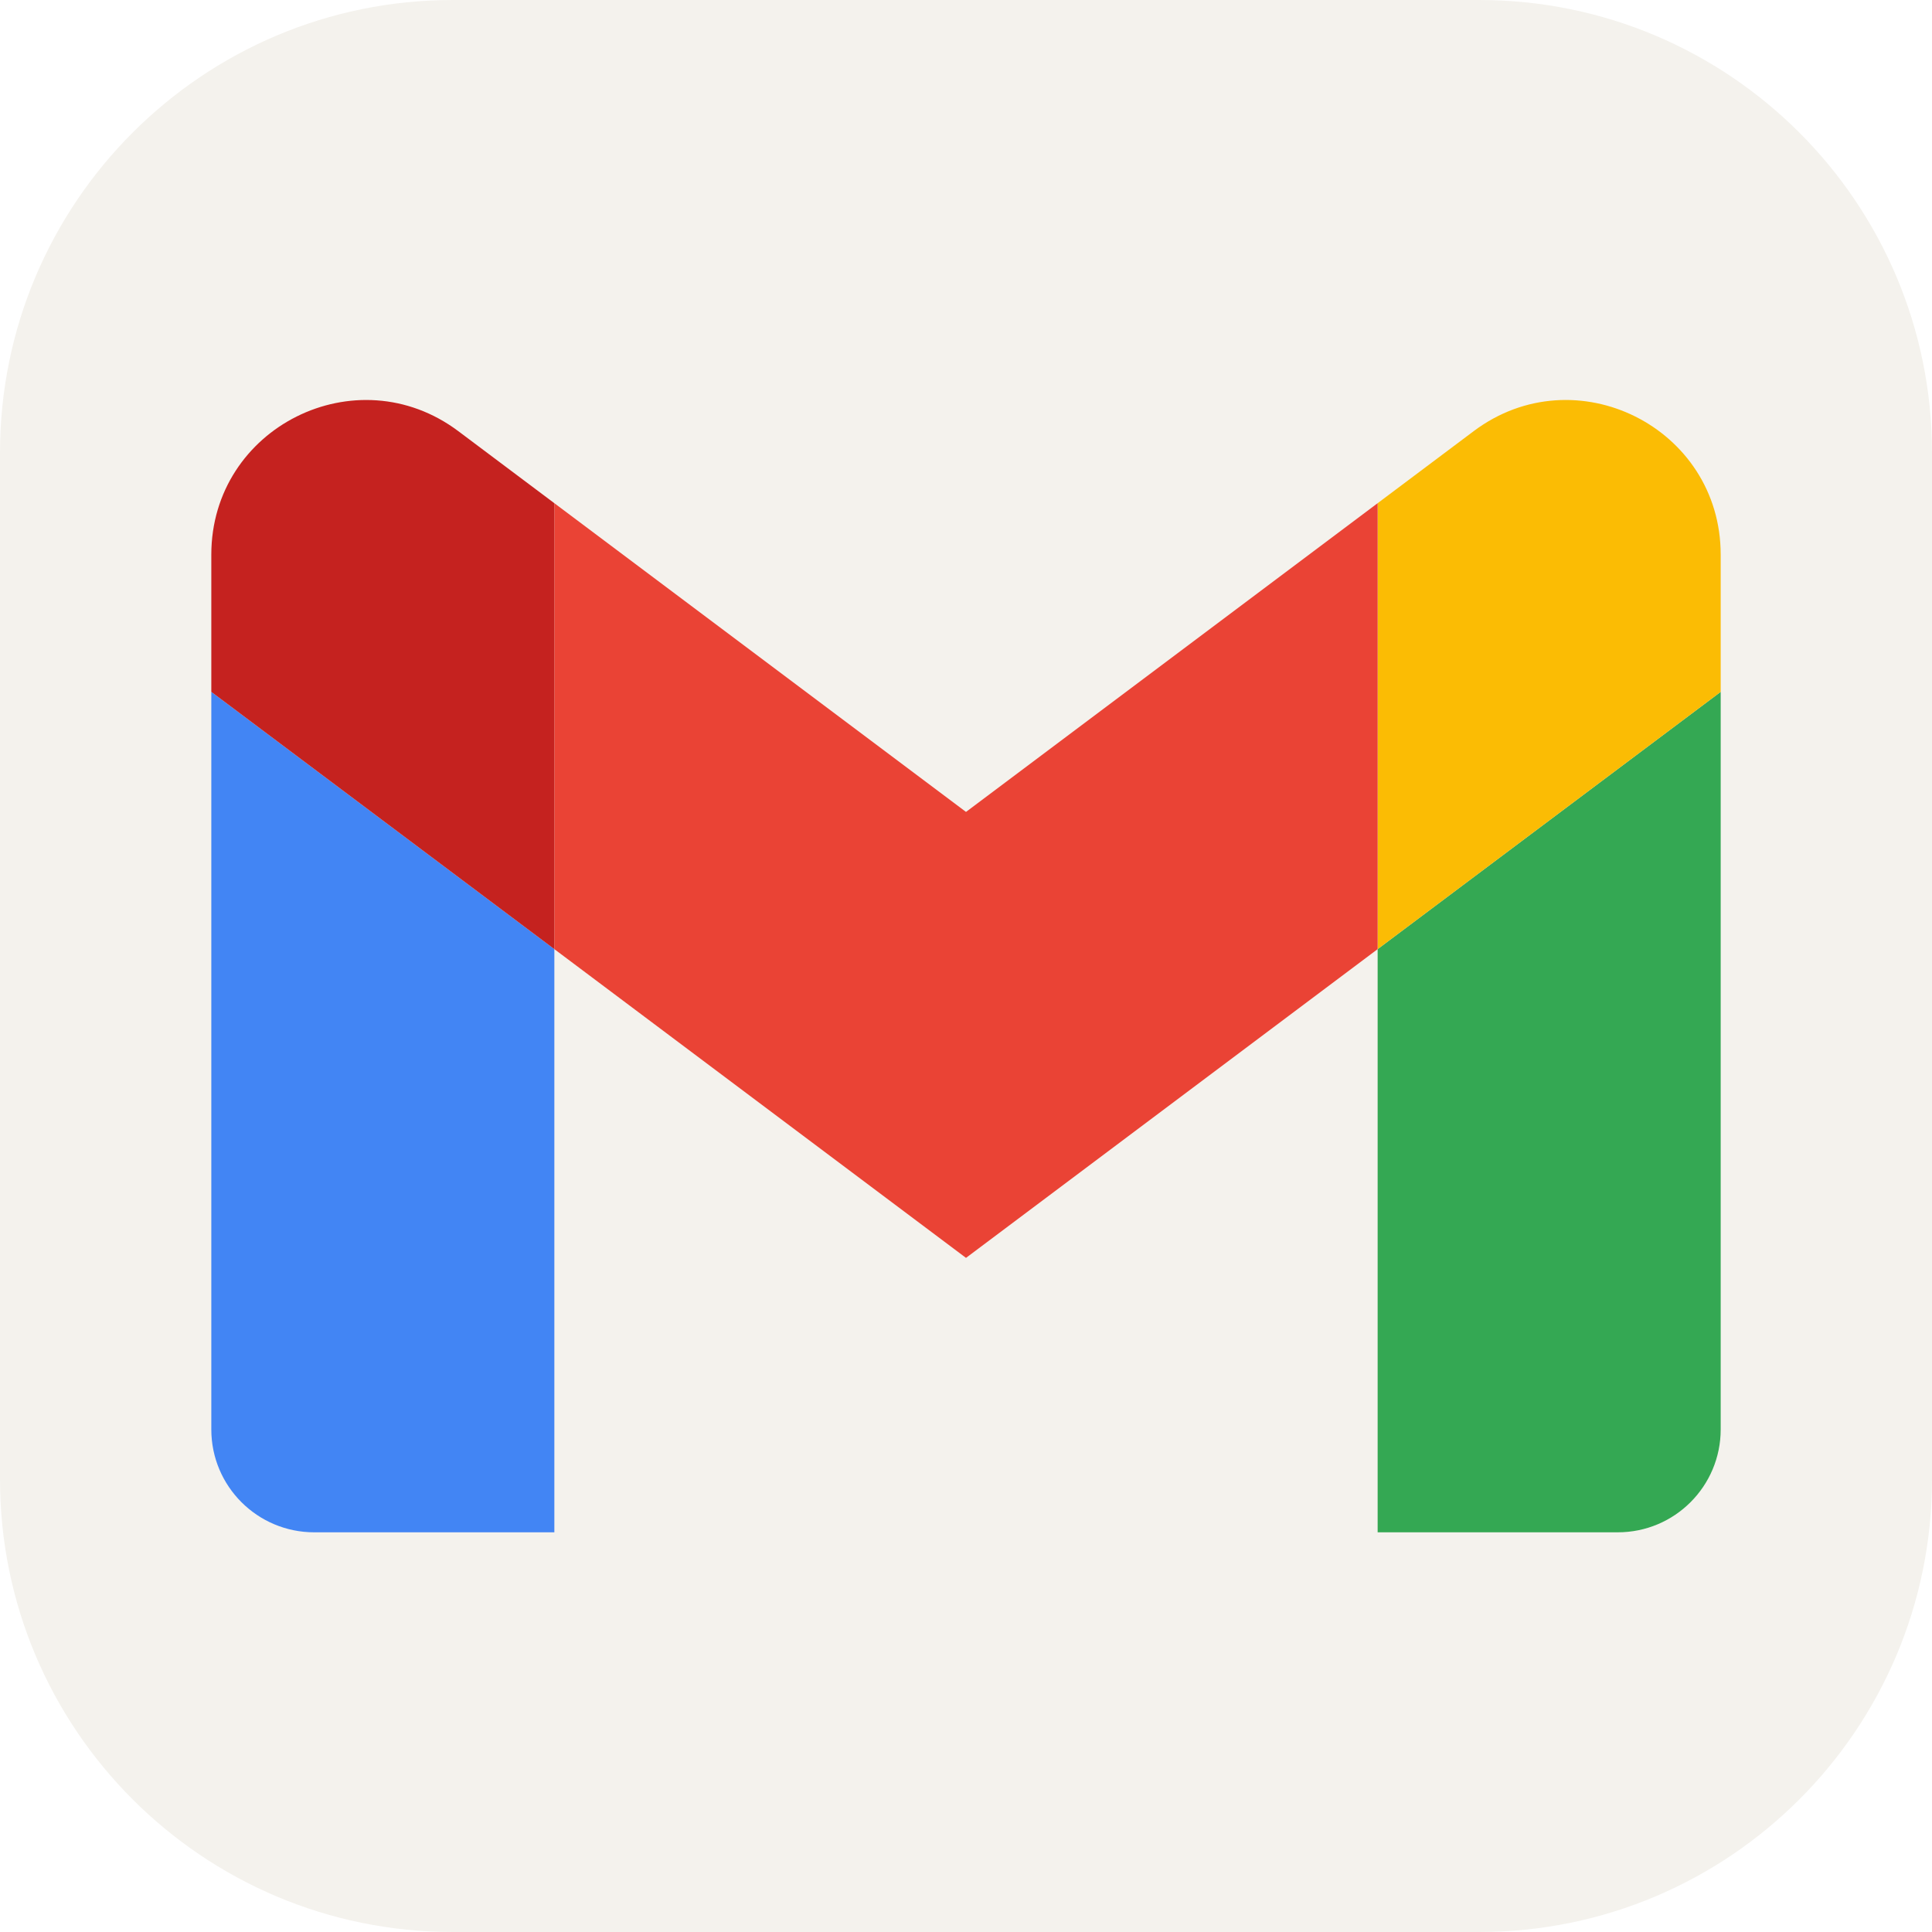
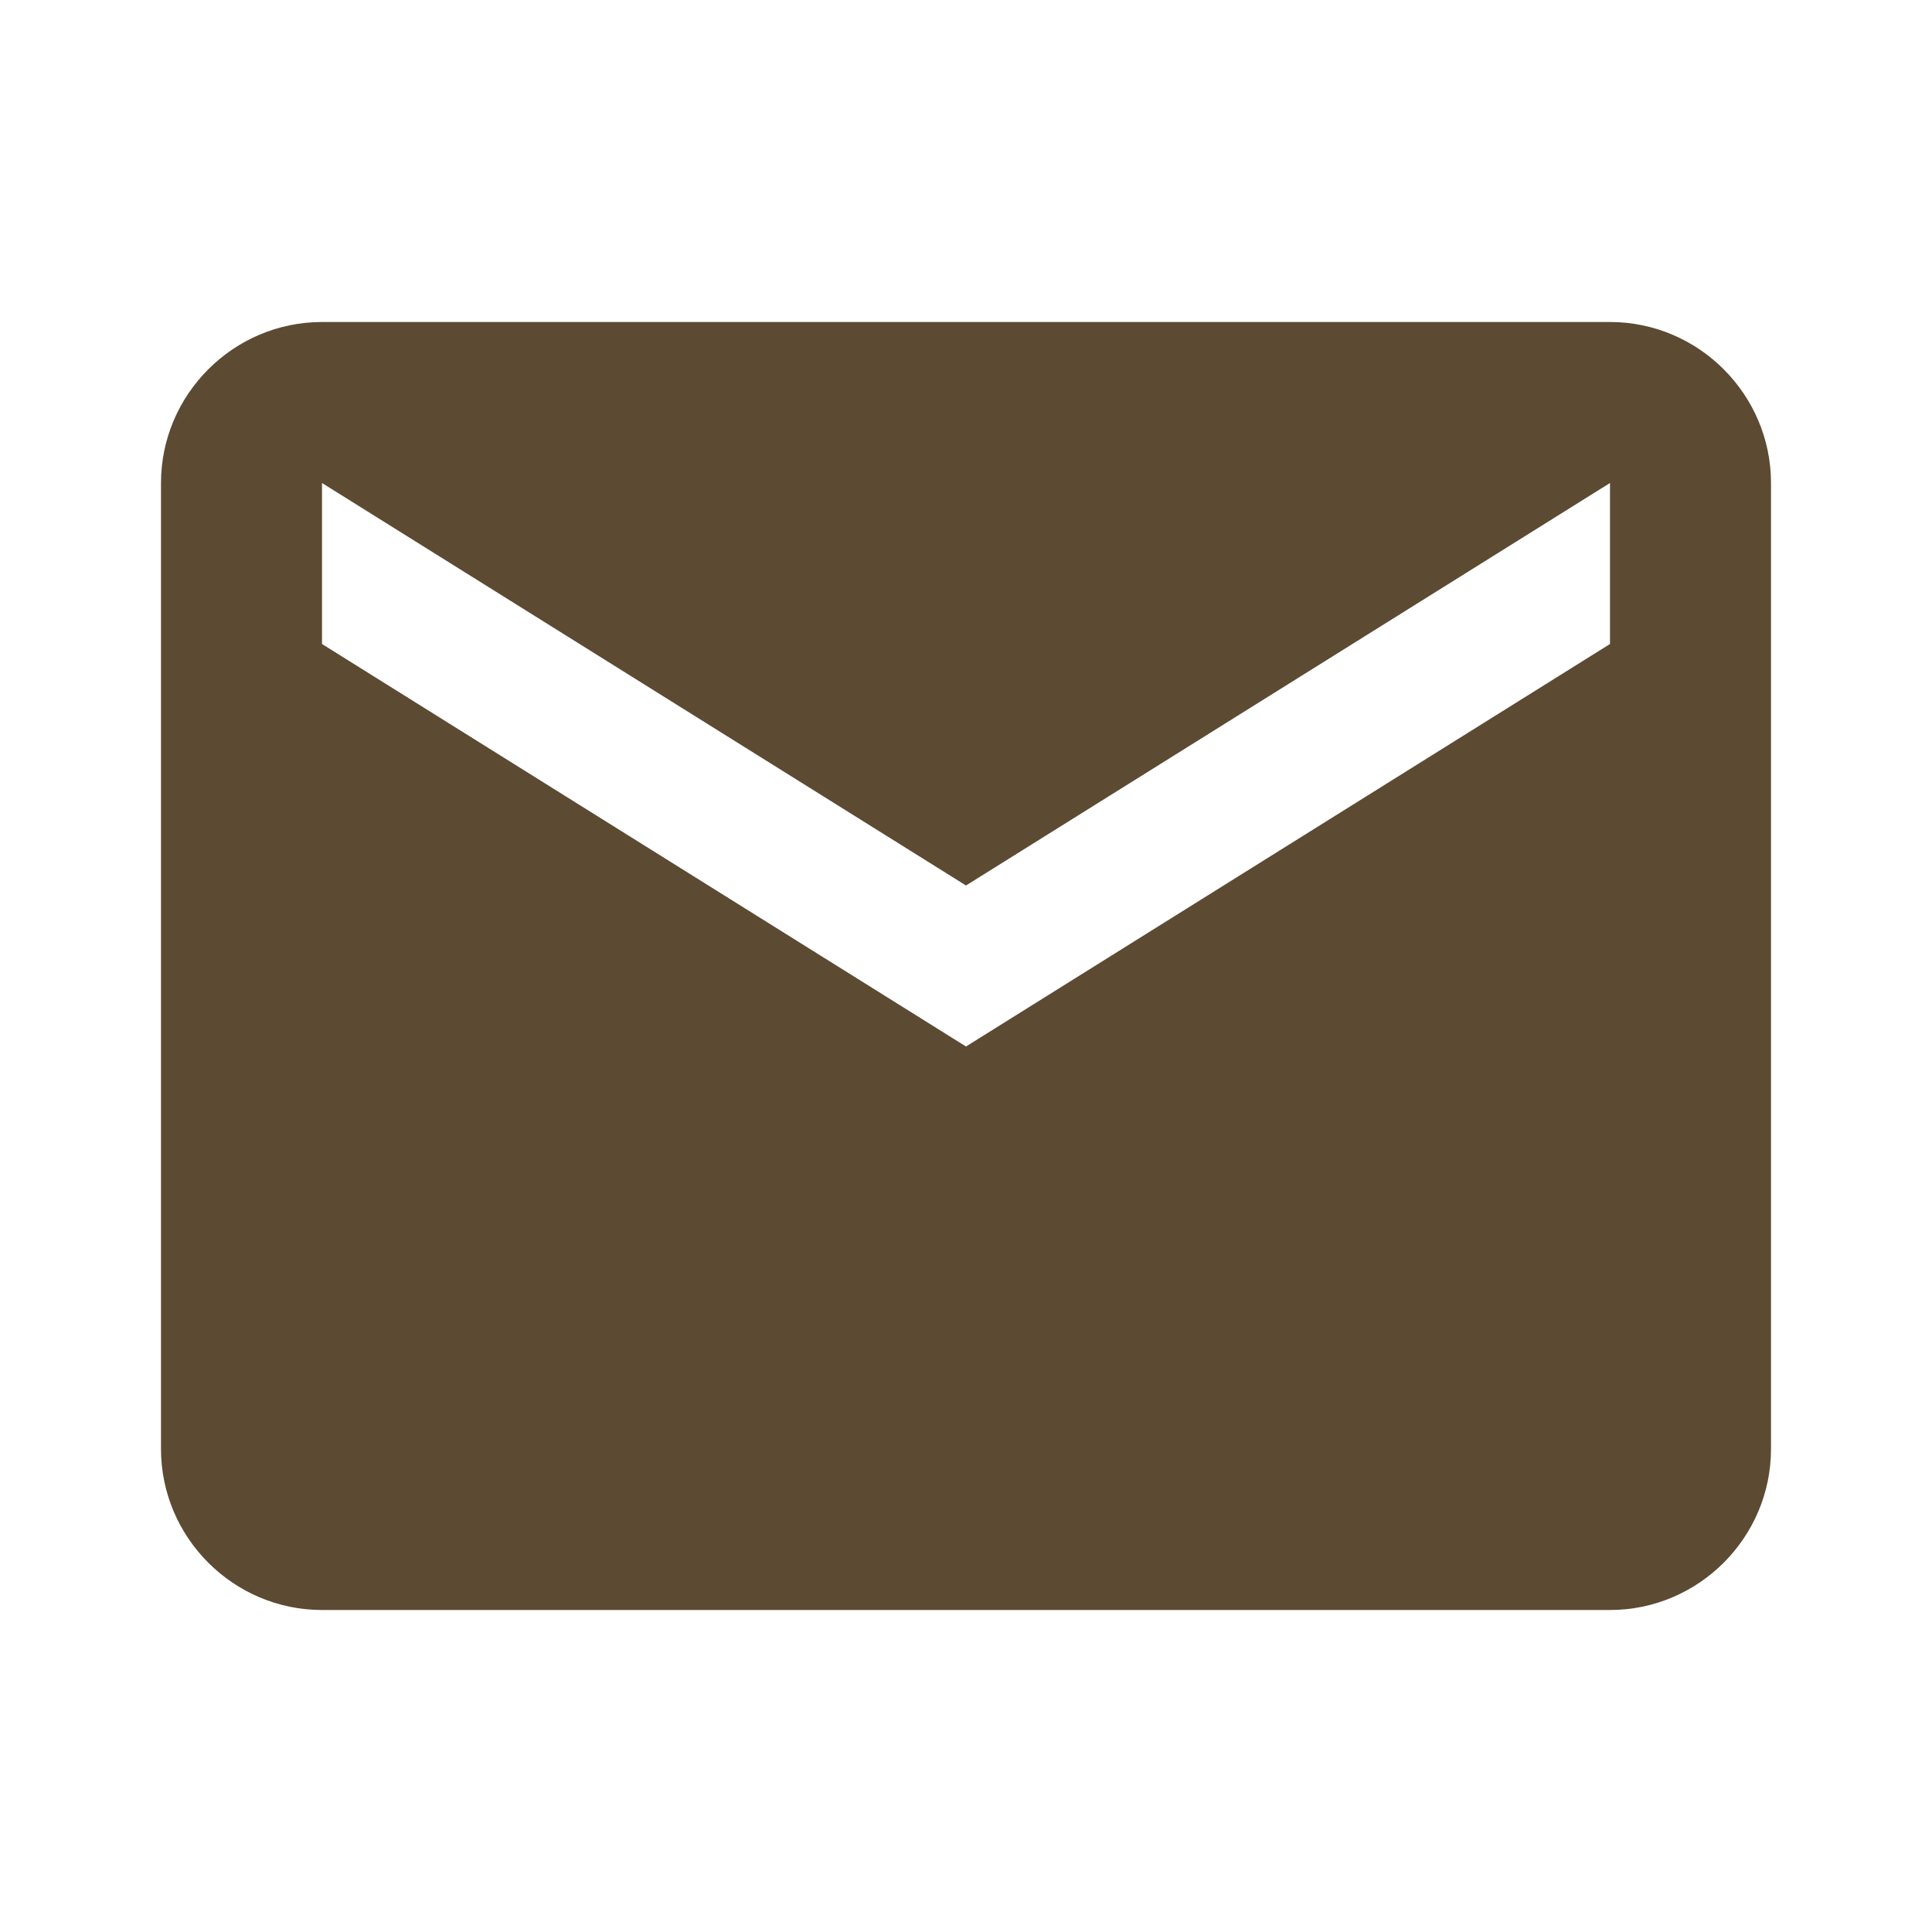
- <svg xmlns="http://www.w3.org/2000/svg" width="32" height="32" viewBox="0 0 256 256">
-   <g fill="none">
-     <rect width="256" height="256" fill="#F4F2ED" rx="60" />
-     <path fill="#4285F4" d="M41.636 203.039h31.818v-77.273L28 91.676v97.727c0 7.545 6.114 13.636 13.636 13.636" />
-     <path fill="#34A853" d="M182.545 203.039h31.819c7.545 0 13.636-6.114 13.636-13.636V91.675l-45.455 34.091" />
-     <path fill="#FBBC04" d="M182.545 66.675v59.091L228 91.676V73.492c0-16.863-19.25-26.477-32.727-16.363" />
-     <path fill="#EA4335" d="M73.455 125.766v-59.09L128 107.583l54.545-40.909v59.091L128 166.675" />
-     <path fill="#C5221F" d="M28 73.493v18.182l45.454 34.091v-59.09L60.727 57.13C47.227 47.016 28 56.63 28 73.493" />
-   </g>
+ <svg xmlns="http://www.w3.org/2000/svg" viewBox="0 0 24 24" fill="#5c4a32">
+   <path d="M20 4H4c-1.1 0-2 .9-2 2v12c0 1.1.9 2 2 2h16c1.1 0 2-.9 2-2V6c0-1.1-.9-2-2-2zm0 4-8 5-8-5V6l8 5 8-5v2z" />
</svg>
